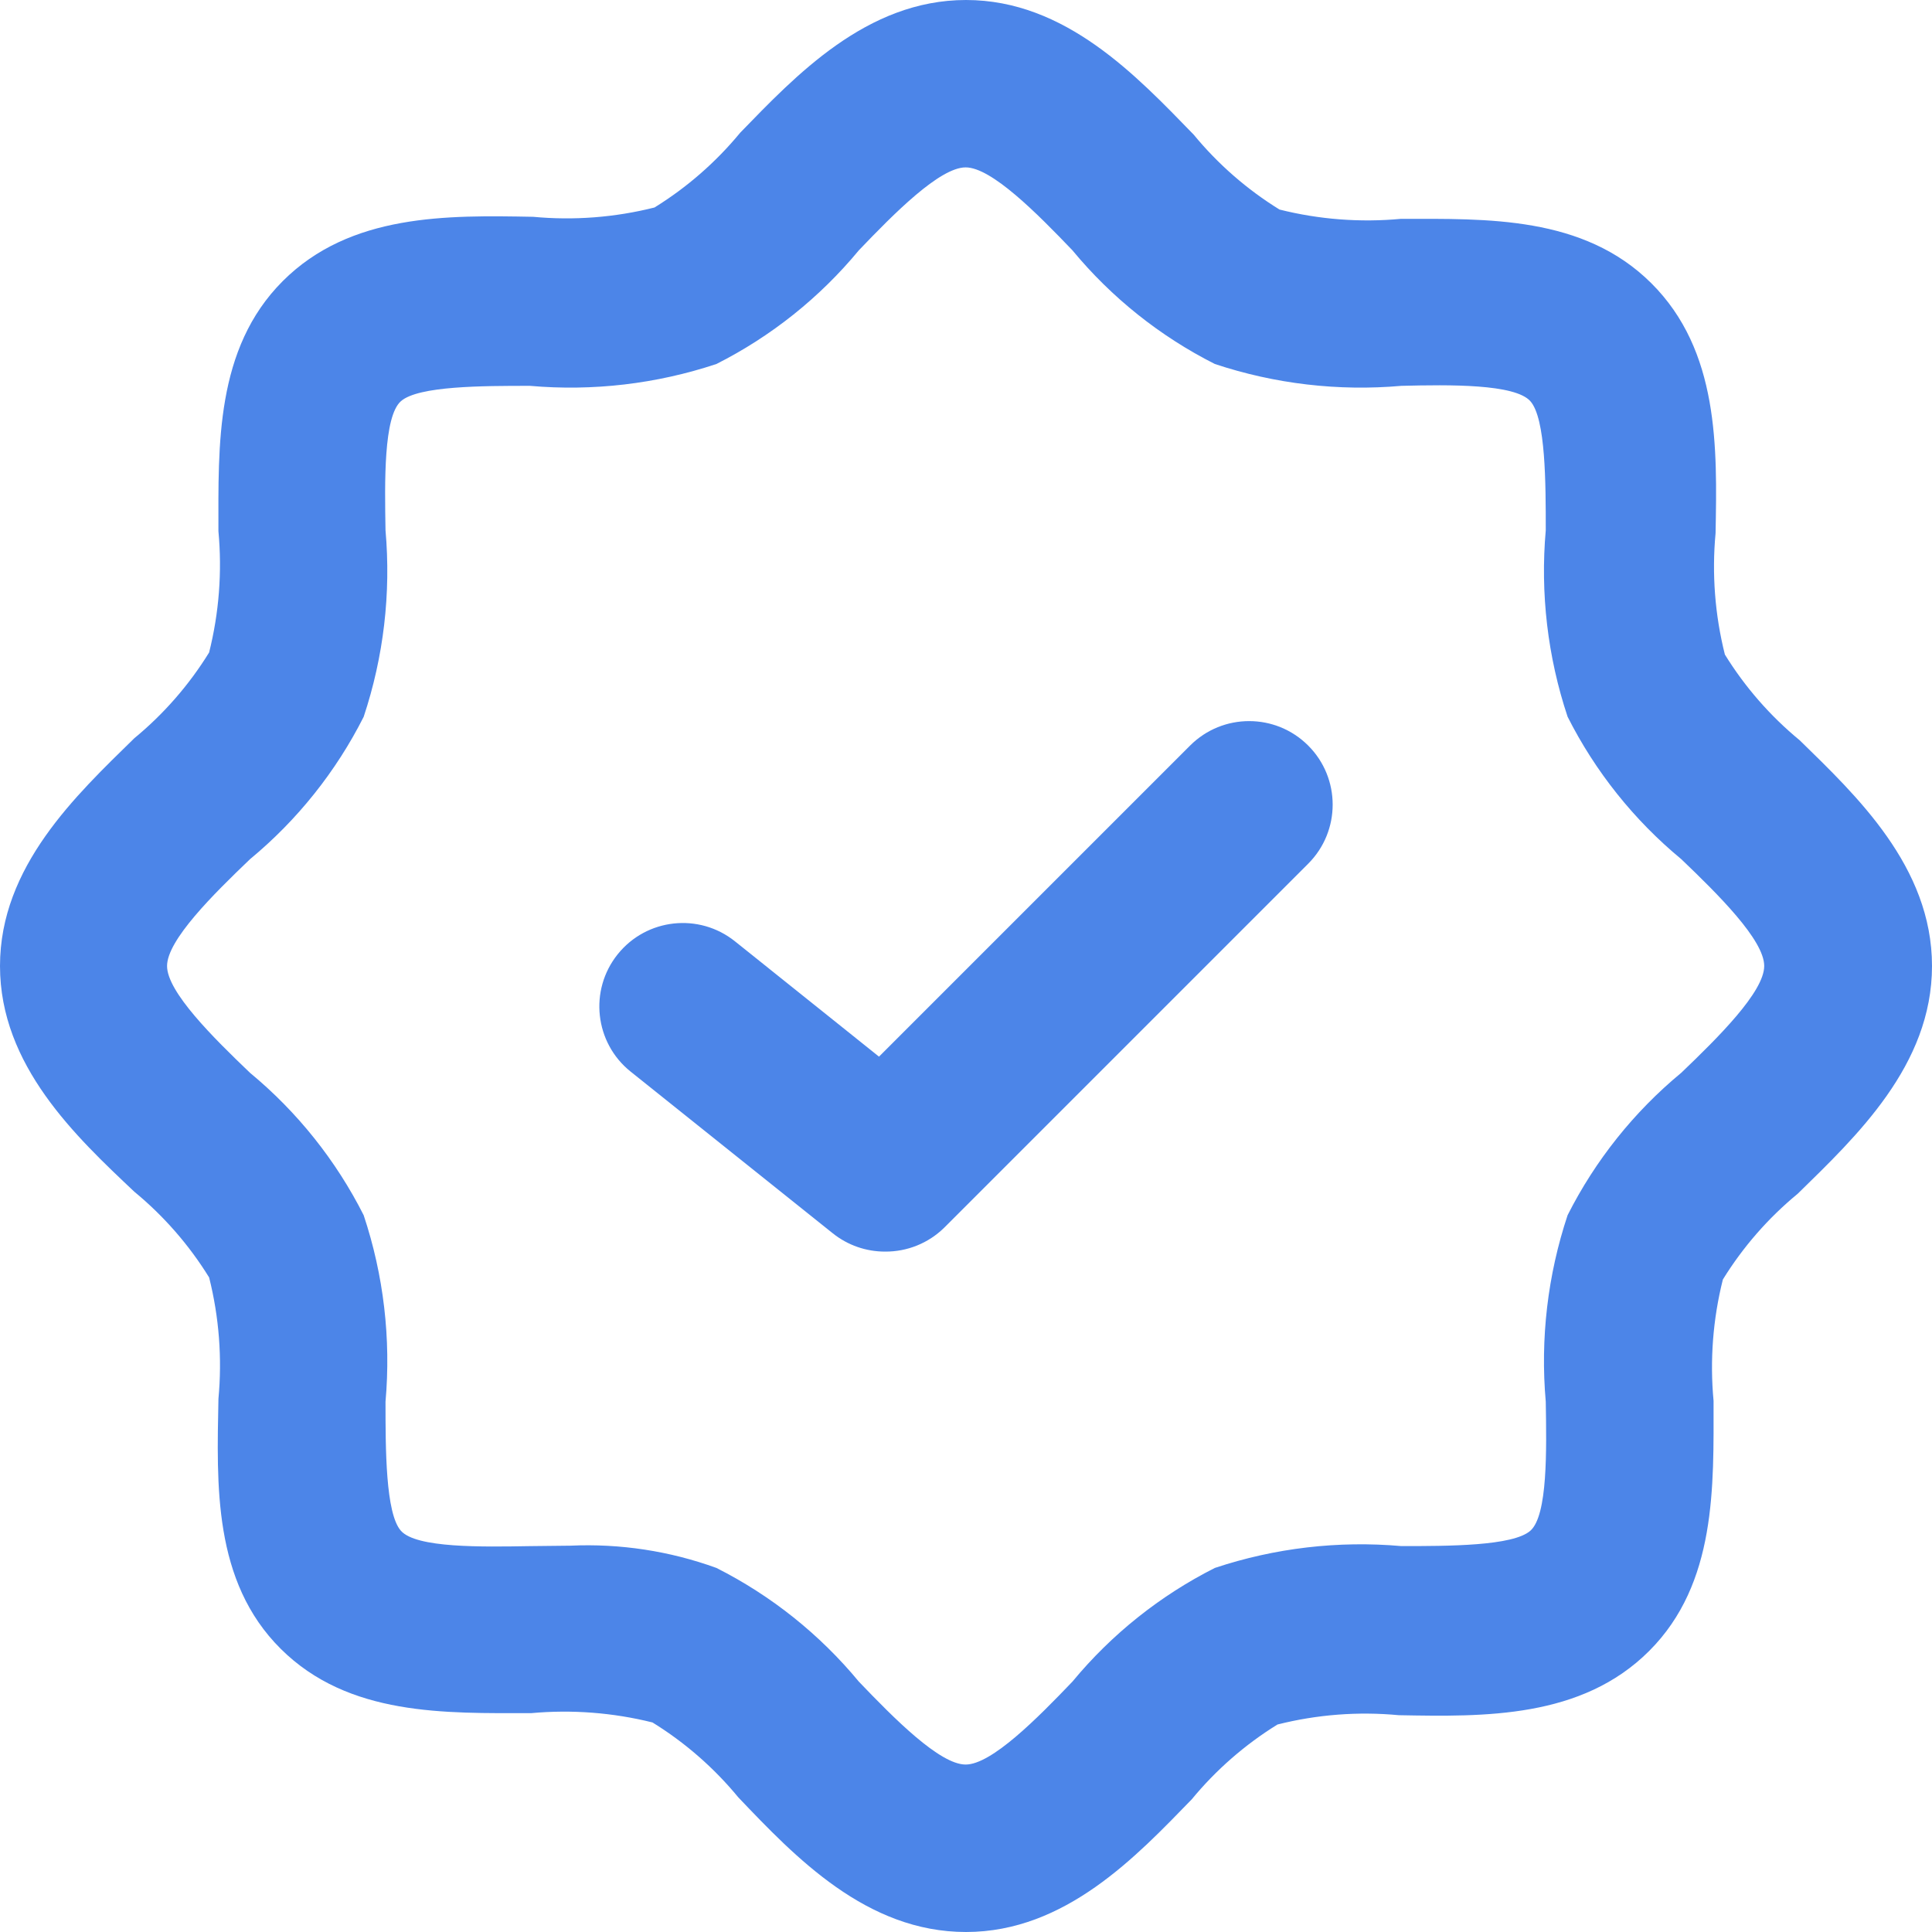
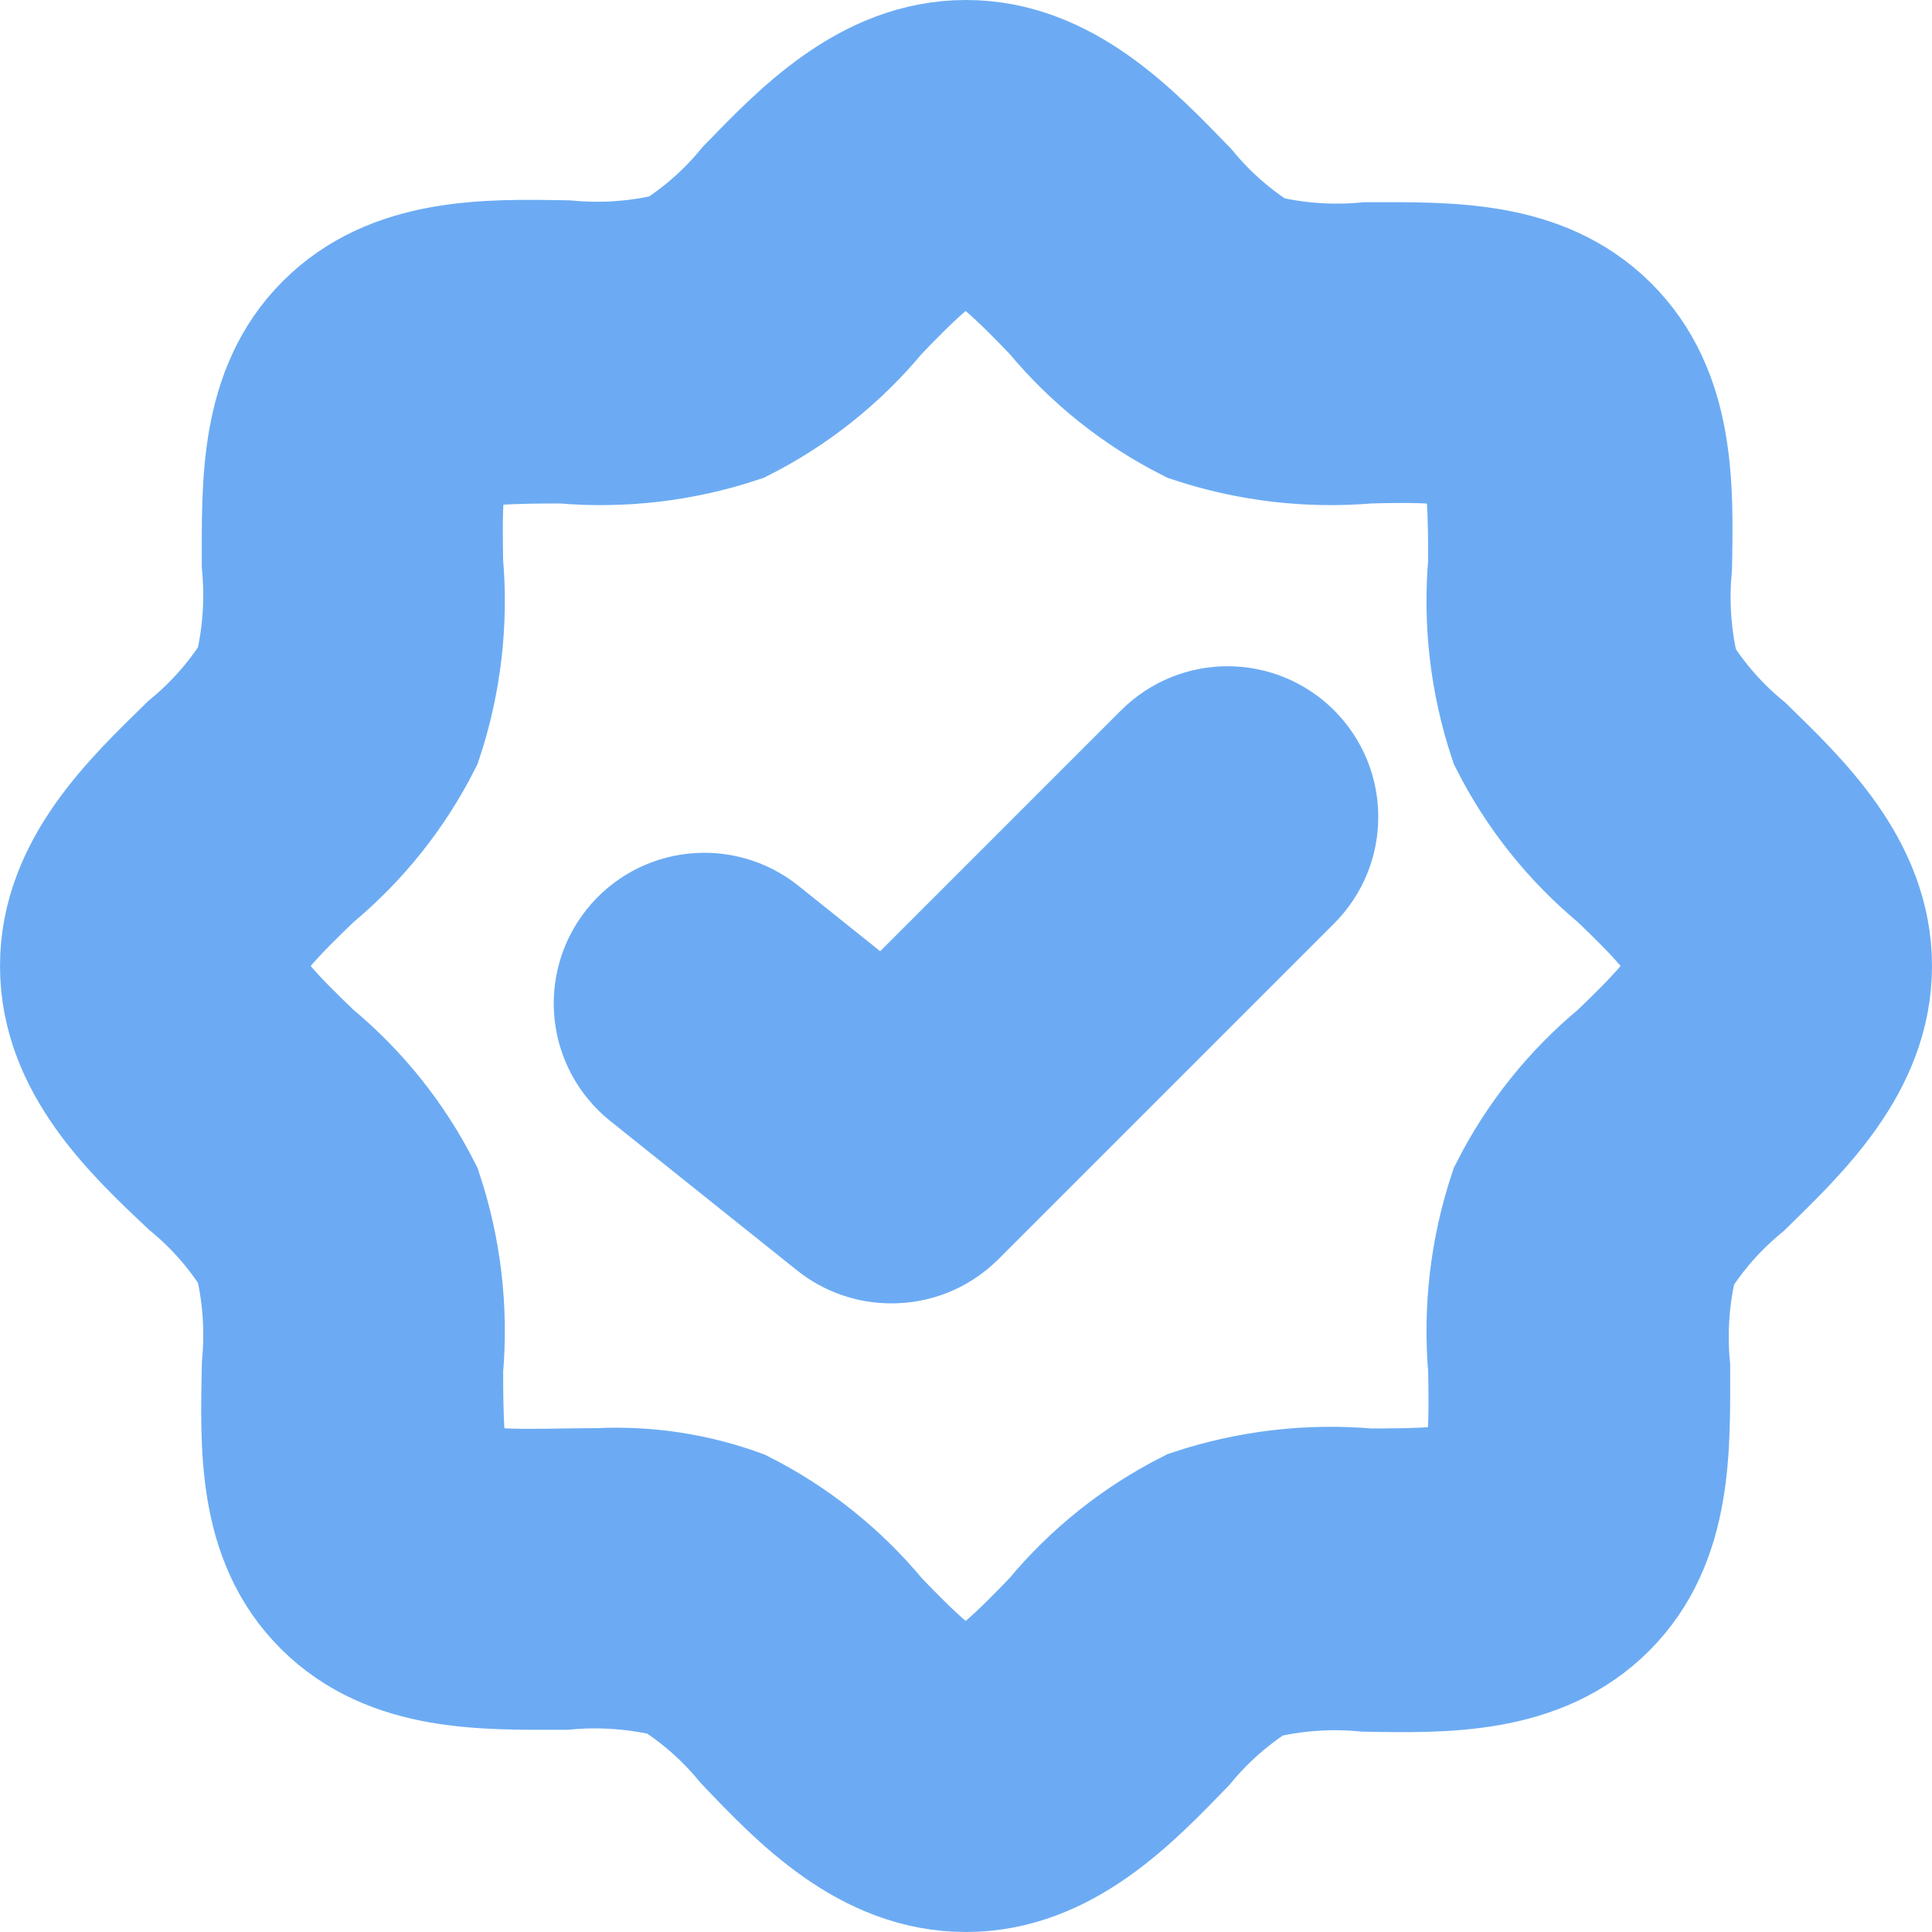
- <svg xmlns="http://www.w3.org/2000/svg" id="verified" width="170" height="170" viewBox="0 0 170 170">
-   <path id="Path_6" data-name="Path 6" d="M85,170c-8.756,0-15.021-6.585-20.04-11.853a30.6,30.6,0,0,0-7.546-6.585,32.1,32.1,0,0,0-10.678-.819c-7.546,0-16.053.285-22.033-5.659s-5.624-14.451-5.482-22a31.718,31.718,0,0,0-.819-10.678,30.6,30.6,0,0,0-6.585-7.546C6.692,100.021,0,93.756,0,85S6.692,69.979,11.817,64.96A30.61,30.61,0,0,0,18.4,57.414a31.735,31.735,0,0,0,.819-10.678c0-7.511-.285-16.053,5.659-22s14.487-5.8,22.033-5.659a31.633,31.633,0,0,0,10.678-.819,30.668,30.668,0,0,0,7.546-6.585C69.979,6.692,76.244,0,85,0s15.021,6.692,20.04,11.853a30.6,30.6,0,0,0,7.546,6.585,31.735,31.735,0,0,0,10.678.819c7.546,0,16.053-.285,22.033,5.659s5.8,14.487,5.659,22a31.718,31.718,0,0,0,.819,10.678,30.6,30.6,0,0,0,6.585,7.546C163.308,69.979,170,76.244,170,85s-6.692,15.021-11.817,20.04a30.6,30.6,0,0,0-6.585,7.546,31.735,31.735,0,0,0-.819,10.678c0,7.511.285,16.053-5.659,22s-14.487,5.8-22.033,5.659a31.549,31.549,0,0,0-10.678.819,30.668,30.668,0,0,0-7.546,6.585C100.021,163.308,93.756,170,85,170ZM50.189,136.007a33.243,33.243,0,0,1,12.85,1.958,39.167,39.167,0,0,1,12.529,10c3.1,3.239,7.119,7.3,9.4,7.3s6.3-4.058,9.4-7.3a39.17,39.17,0,0,1,12.529-10,40.654,40.654,0,0,1,16.409-1.922c4.129,0,9.824,0,11.355-1.353s1.424-7.119,1.353-11.355a40.654,40.654,0,0,1,1.922-16.409,39.167,39.167,0,0,1,10-12.529c3.239-3.1,7.3-7.119,7.3-9.4s-4.058-6.3-7.3-9.4a39.166,39.166,0,0,1-10-12.529,40.6,40.6,0,0,1-1.922-16.409c0-4.129,0-9.824-1.353-11.355s-7.119-1.459-11.355-1.353a40.725,40.725,0,0,1-16.409-1.922,39.167,39.167,0,0,1-12.529-10c-3.1-3.239-7.119-7.3-9.4-7.3s-6.3,4.058-9.4,7.3a39.17,39.17,0,0,1-12.529,10,40.726,40.726,0,0,1-16.409,1.922c-4.129,0-9.824,0-11.355,1.353s-1.424,7.119-1.353,11.355A40.654,40.654,0,0,1,32,63.074,39.167,39.167,0,0,1,22,75.6c-3.239,3.1-7.3,7.119-7.3,9.4s4.058,6.3,7.3,9.4a39.167,39.167,0,0,1,10,12.529,40.6,40.6,0,0,1,1.922,16.409c0,4.129,0,9.824,1.353,11.355s7.119,1.424,11.355,1.353Z" fill="#4c85e8" />
-   <path id="Path_7" data-name="Path 7" d="M183.984,237.775a7.338,7.338,0,0,1-4.592-1.6l-17.8-14.238a7.343,7.343,0,1,1,9.184-11.461l12.672,10.145,27.372-27.372a7.349,7.349,0,0,1,10.394,10.394l-32.035,32.035A7.34,7.34,0,0,1,183.984,237.775Z" transform="translate(-106.103 -127.645)" fill="#4c85e8" />
+ <svg xmlns="http://www.w3.org/2000/svg" width="184" height="184" viewBox="0 0 184 184">
+   <g id="verified" transform="translate(7 7)">
+     <path id="Path_6" data-name="Path 6" d="M85,170c-8.756,0-15.021-6.585-20.04-11.853a30.6,30.6,0,0,0-7.546-6.585,32.1,32.1,0,0,0-10.678-.819c-7.546,0-16.053.285-22.033-5.659s-5.624-14.451-5.482-22a31.718,31.718,0,0,0-.819-10.678,30.6,30.6,0,0,0-6.585-7.546C6.692,100.021,0,93.756,0,85S6.692,69.979,11.817,64.96A30.61,30.61,0,0,0,18.4,57.414a31.735,31.735,0,0,0,.819-10.678c0-7.511-.285-16.053,5.659-22s14.487-5.8,22.033-5.659a31.633,31.633,0,0,0,10.678-.819,30.668,30.668,0,0,0,7.546-6.585C69.979,6.692,76.244,0,85,0s15.021,6.692,20.04,11.853a30.6,30.6,0,0,0,7.546,6.585,31.735,31.735,0,0,0,10.678.819c7.546,0,16.053-.285,22.033,5.659s5.8,14.487,5.659,22a31.718,31.718,0,0,0,.819,10.678,30.6,30.6,0,0,0,6.585,7.546C163.308,69.979,170,76.244,170,85s-6.692,15.021-11.817,20.04a30.6,30.6,0,0,0-6.585,7.546,31.735,31.735,0,0,0-.819,10.678c0,7.511.285,16.053-5.659,22s-14.487,5.8-22.033,5.659a31.549,31.549,0,0,0-10.678.819,30.668,30.668,0,0,0-7.546,6.585C100.021,163.308,93.756,170,85,170ZM50.189,136.007a33.243,33.243,0,0,1,12.85,1.958,39.167,39.167,0,0,1,12.529,10c3.1,3.239,7.119,7.3,9.4,7.3s6.3-4.058,9.4-7.3a39.17,39.17,0,0,1,12.529-10,40.654,40.654,0,0,1,16.409-1.922c4.129,0,9.824,0,11.355-1.353s1.424-7.119,1.353-11.355a40.654,40.654,0,0,1,1.922-16.409,39.167,39.167,0,0,1,10-12.529c3.239-3.1,7.3-7.119,7.3-9.4s-4.058-6.3-7.3-9.4a39.166,39.166,0,0,1-10-12.529,40.6,40.6,0,0,1-1.922-16.409c0-4.129,0-9.824-1.353-11.355s-7.119-1.459-11.355-1.353a40.725,40.725,0,0,1-16.409-1.922,39.167,39.167,0,0,1-12.529-10c-3.1-3.239-7.119-7.3-9.4-7.3s-6.3,4.058-9.4,7.3a39.17,39.17,0,0,1-12.529,10,40.726,40.726,0,0,1-16.409,1.922c-4.129,0-9.824,0-11.355,1.353s-1.424,7.119-1.353,11.355A40.654,40.654,0,0,1,32,63.074,39.167,39.167,0,0,1,22,75.6c-3.239,3.1-7.3,7.119-7.3,9.4s4.058,6.3,7.3,9.4a39.167,39.167,0,0,1,10,12.529,40.6,40.6,0,0,1,1.922,16.409c0,4.129,0,9.824,1.353,11.355s7.119,1.424,11.355,1.353Z" fill="#6cabf3" stroke="#6cabf3" stroke-width="14" />
+     <path id="Path_7" data-name="Path 7" d="M183.984,237.775a7.338,7.338,0,0,1-4.592-1.6l-17.8-14.238a7.343,7.343,0,1,1,9.184-11.461l12.672,10.145,27.372-27.372a7.349,7.349,0,0,1,10.394,10.394l-32.035,32.035A7.34,7.34,0,0,1,183.984,237.775Z" transform="translate(-106.103 -127.645)" fill="#6cabf3" stroke="#6cabf3" stroke-width="14" />
+   </g>
</svg>
